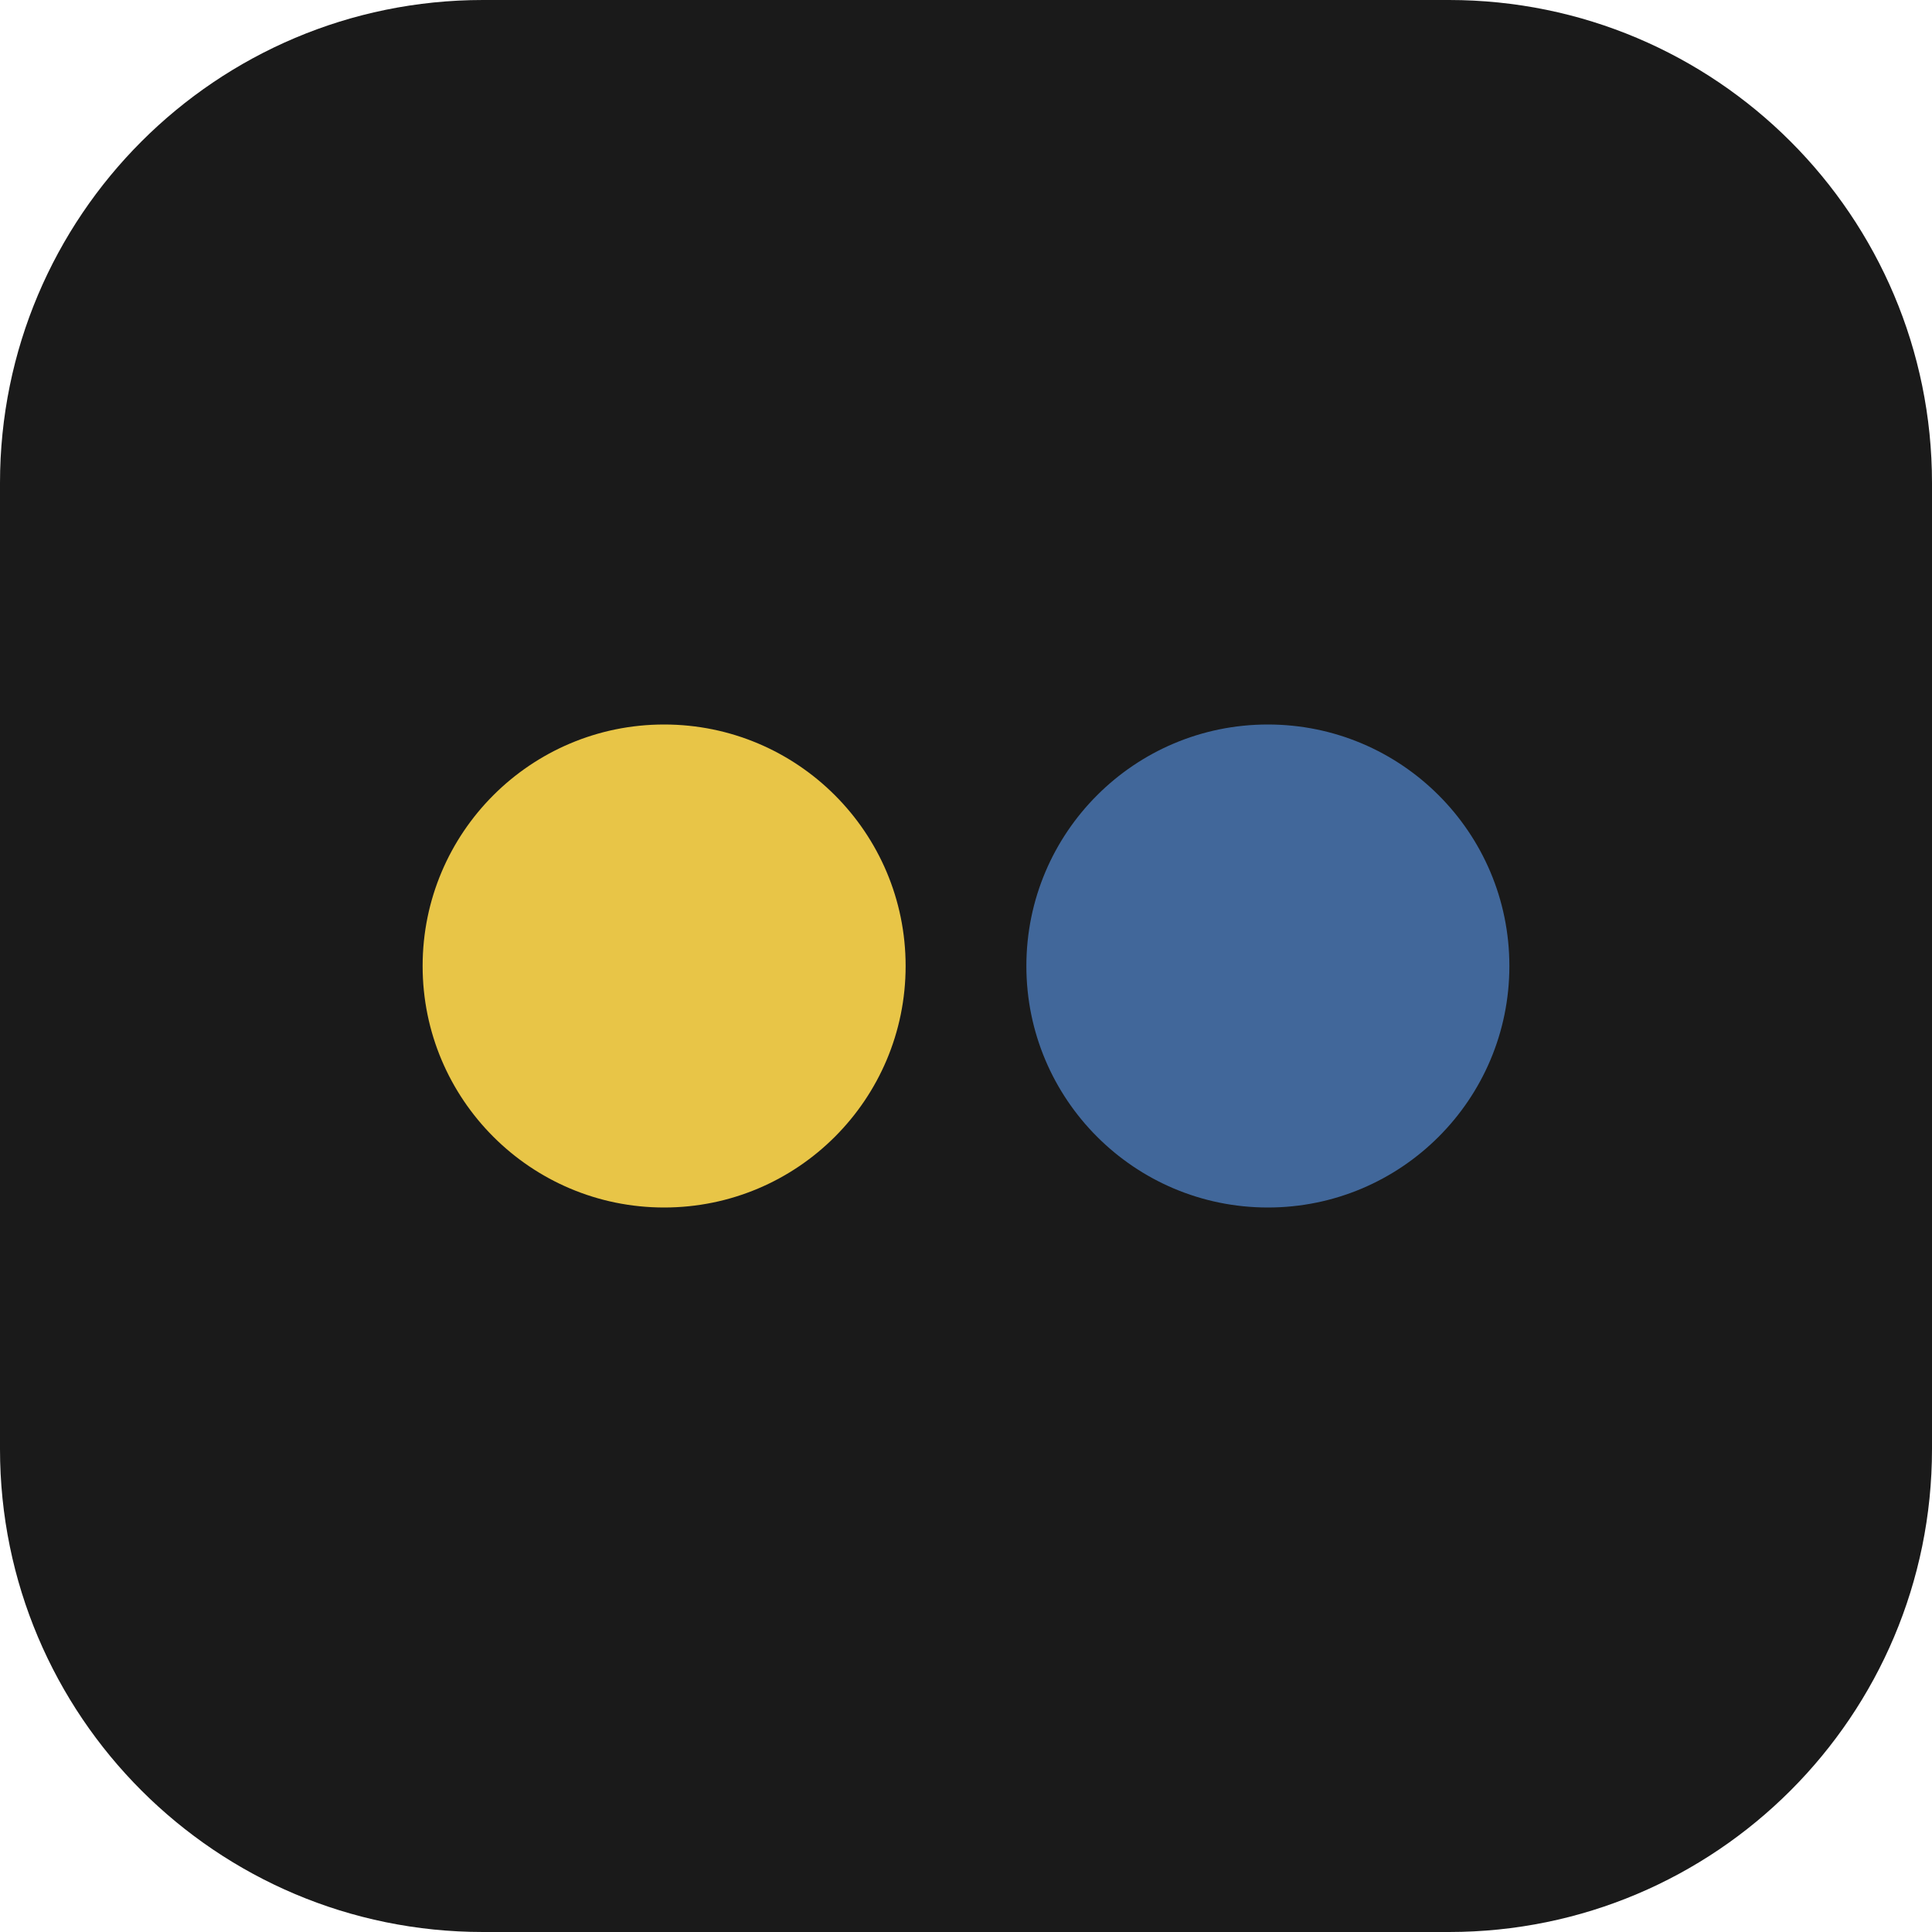
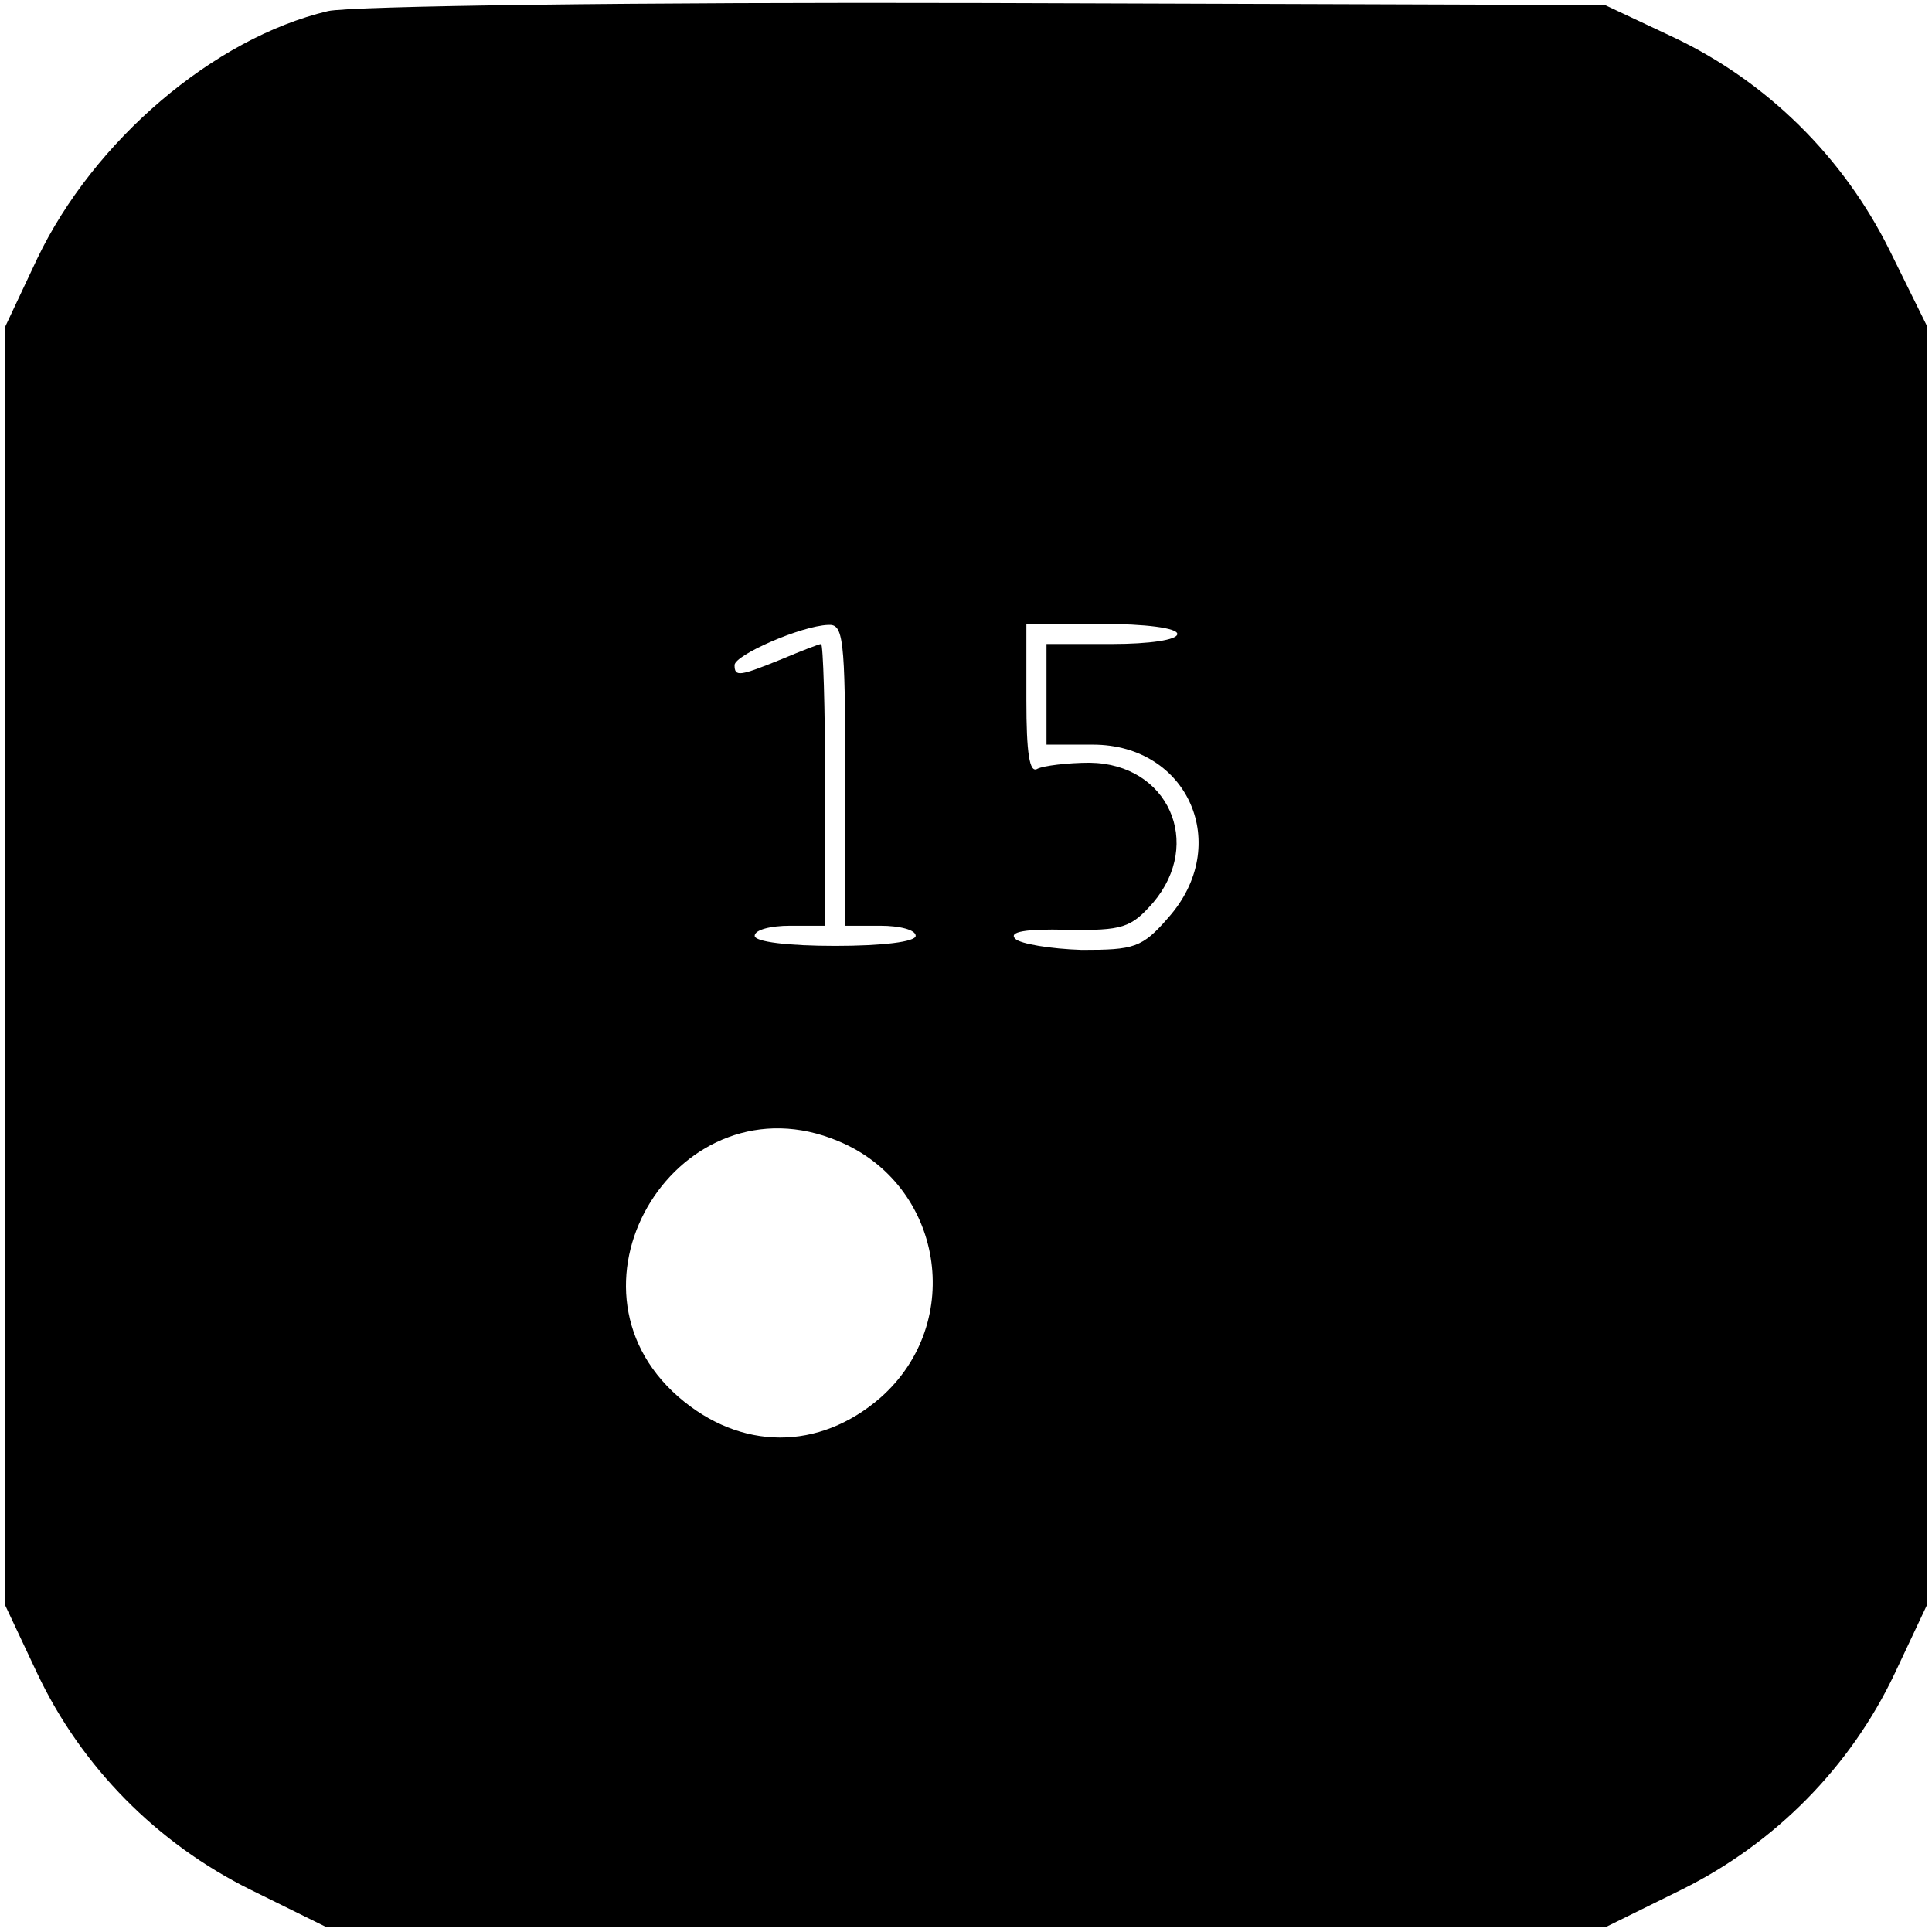
- <svg xmlns="http://www.w3.org/2000/svg" viewBox="0 0 32 32">
-   <rect width="32" height="32" rx="8" fill="#1a1a1a" />
-   <circle cx="11" cy="16" r="4" fill="#E8C547" />
-   <circle cx="21" cy="16" r="4" fill="#5B9BF0" opacity="0.6" />
+ <svg xmlns="http://www.w3.org/2000/svg" version="1.0" width="192pt" height="192pt" viewBox="0 0 192 192" preserveAspectRatio="xMidYMid meet">
+   <g transform="translate(0,192) scale(0.1,-0.1)" fill="#000000" stroke="none">
+     <path d="M326 1909 c-114 -27 -233 -129 -289 -246 l-32 -68 0 -635 0 -635 32 -68 c44 -93 119 -169 212 -215 l75 -37 636 0 636 0 75 37 c93 46 168 122 212 215 l32 68 0 636 0 635 -37 75 c-46 93 -122 168 -215 212 l-68 32 -615 2 c-351 1 -632 -3 -654 -8z m514 -759 l0 -150 35 0 c19 0 35 -4 35 -10 0 -6 -33 -10 -80 -10 -47 0 -80 4 -80 10 0 6 16 10 35 10 l35 0 0 140 c0 77 -2 140 -4 140 -2 0 -20 -7 -39 -15 -42 -17 -47 -18 -47 -6 0 10 66 39 93 40 15 1 17 -12 17 -149z m330 140 c0 -6 -28 -10 -65 -10 l-65 0 0 -50 0 -50 46 0 c95 0 139 -100 75 -172 -26 -30 -34 -32 -86 -32 -31 1 -61 6 -66 11 -7 7 10 10 51 9 56 -1 64 2 86 27 50 59 15 138 -63 139 -22 0 -46 -3 -52 -6 -8 -5 -11 16 -11 68 l0 76 75 0 c43 0 75 -4 75 -10z m-337 -504 c104 -43 127 -180 42 -255 -61 -53 -139 -53 -201 1 -128 112 2 320 159 254z" />
+   </g>
</svg>
